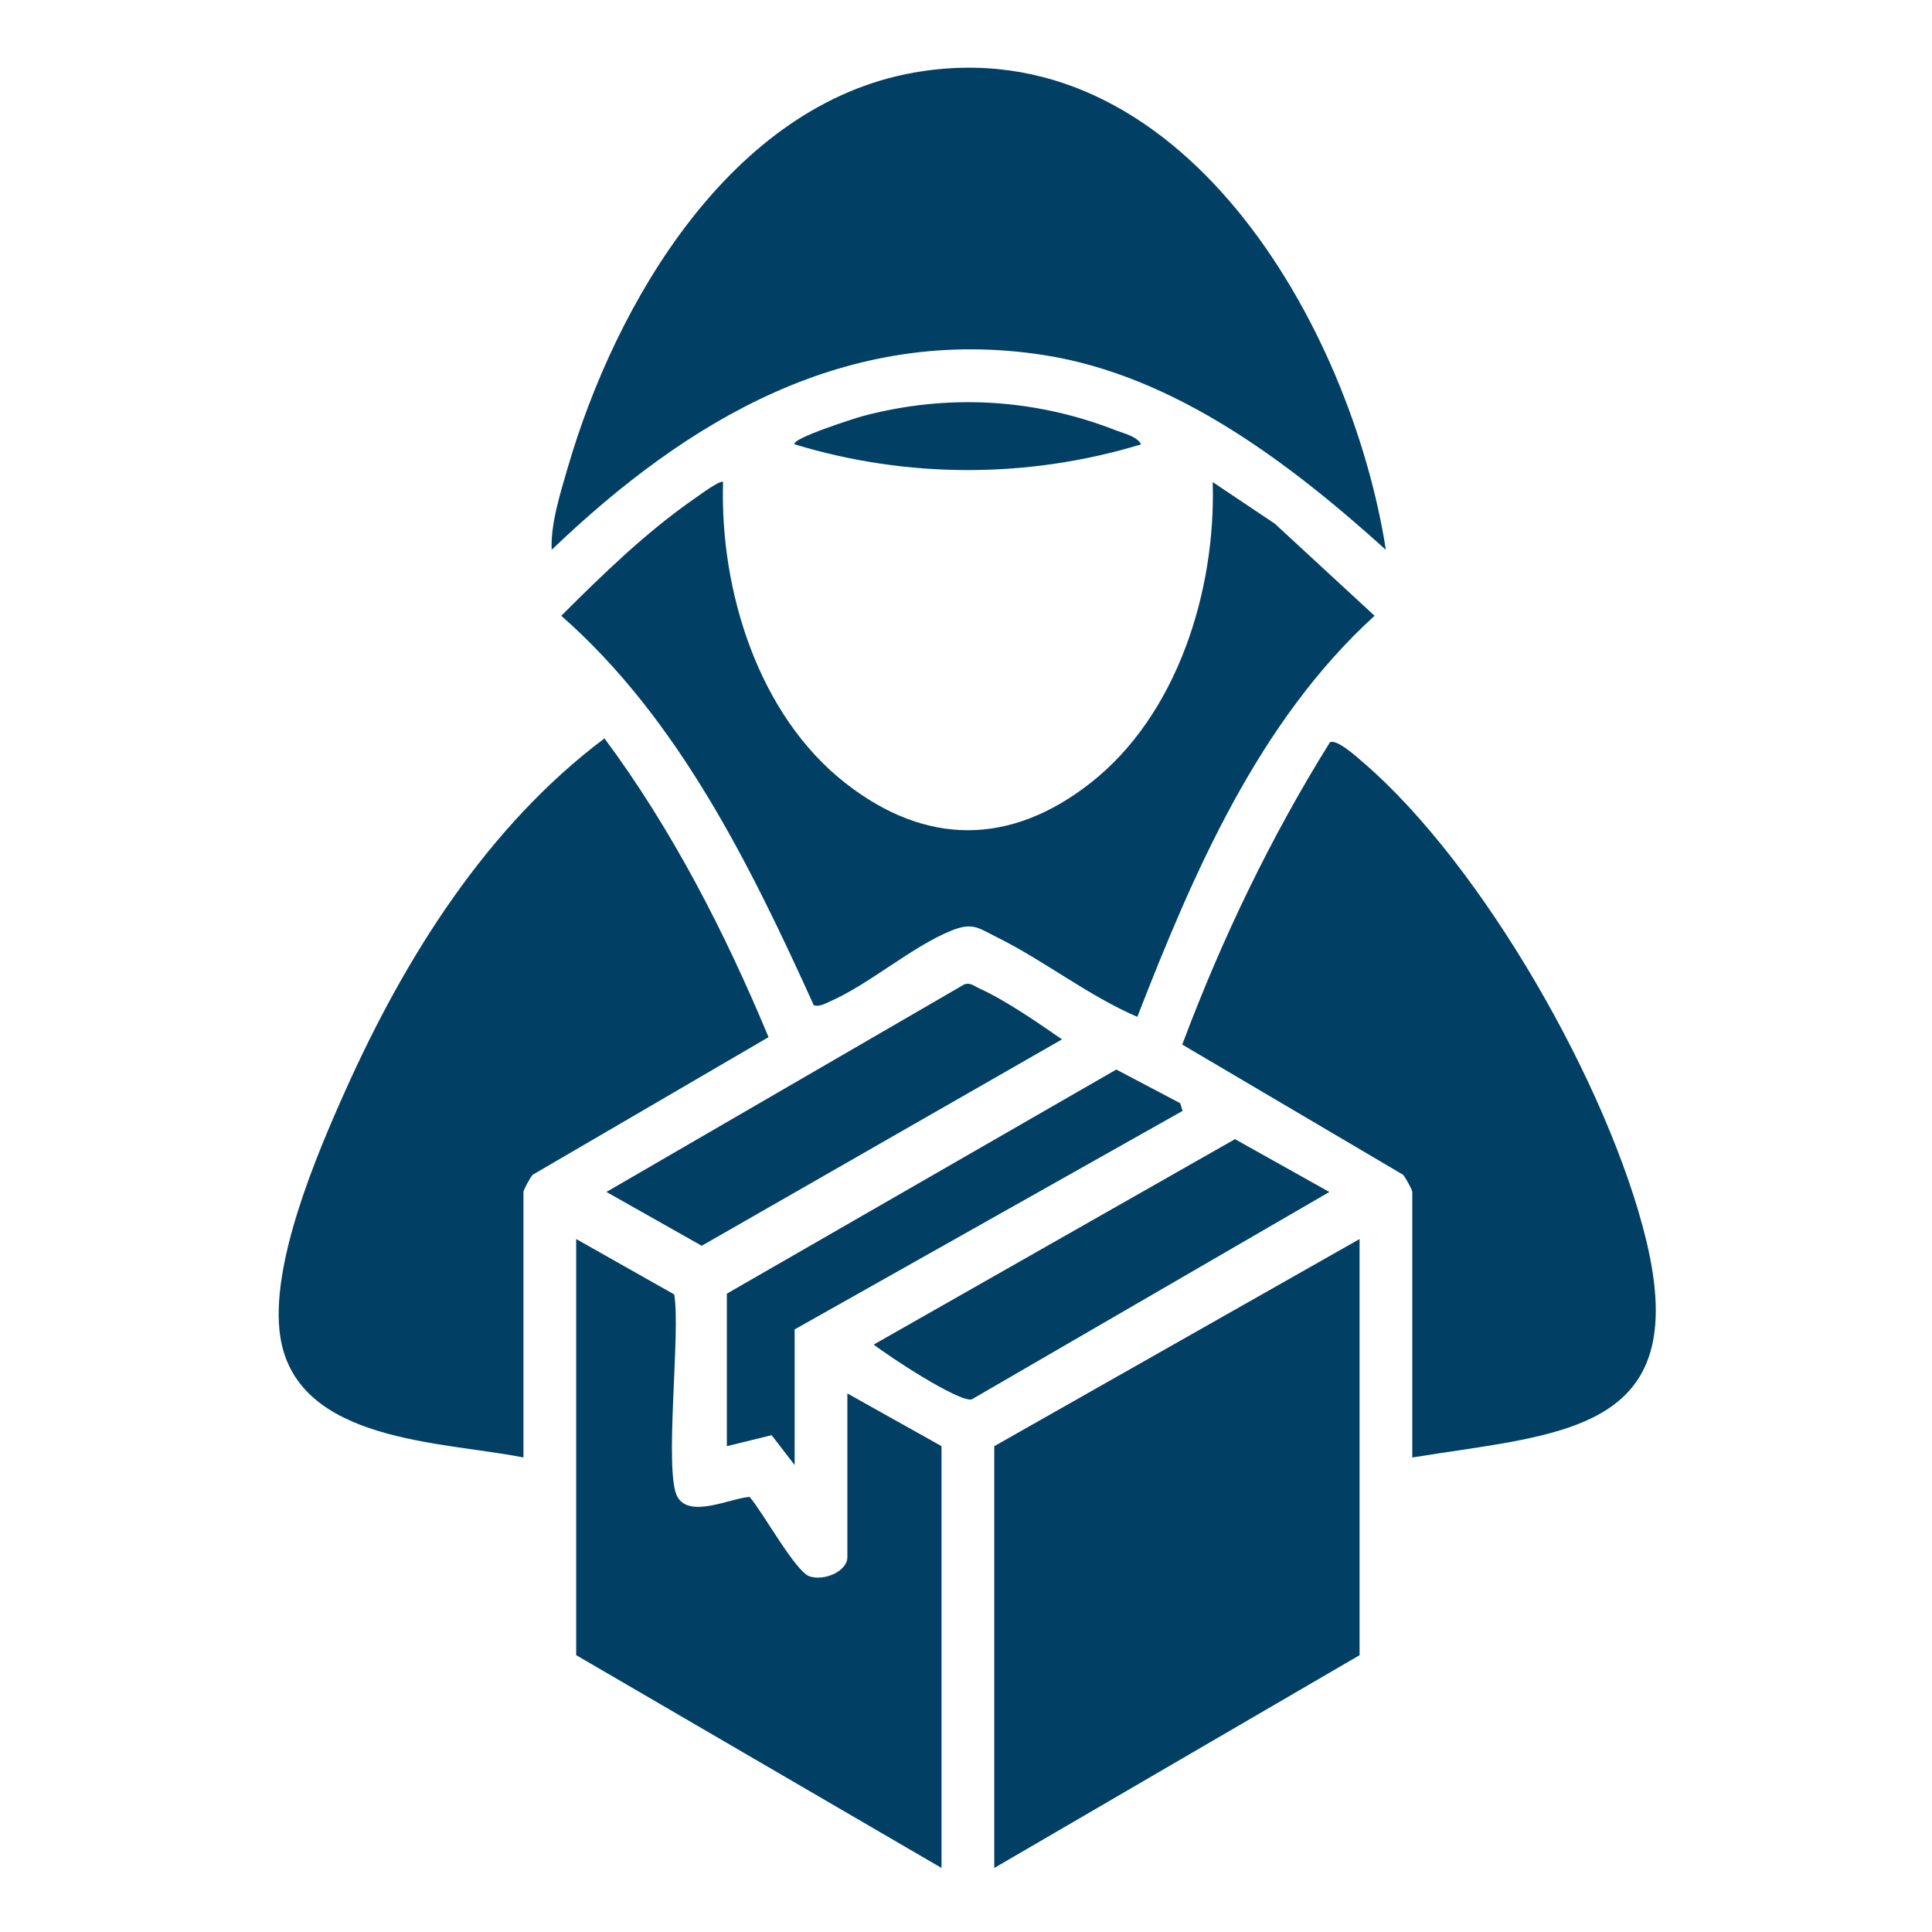
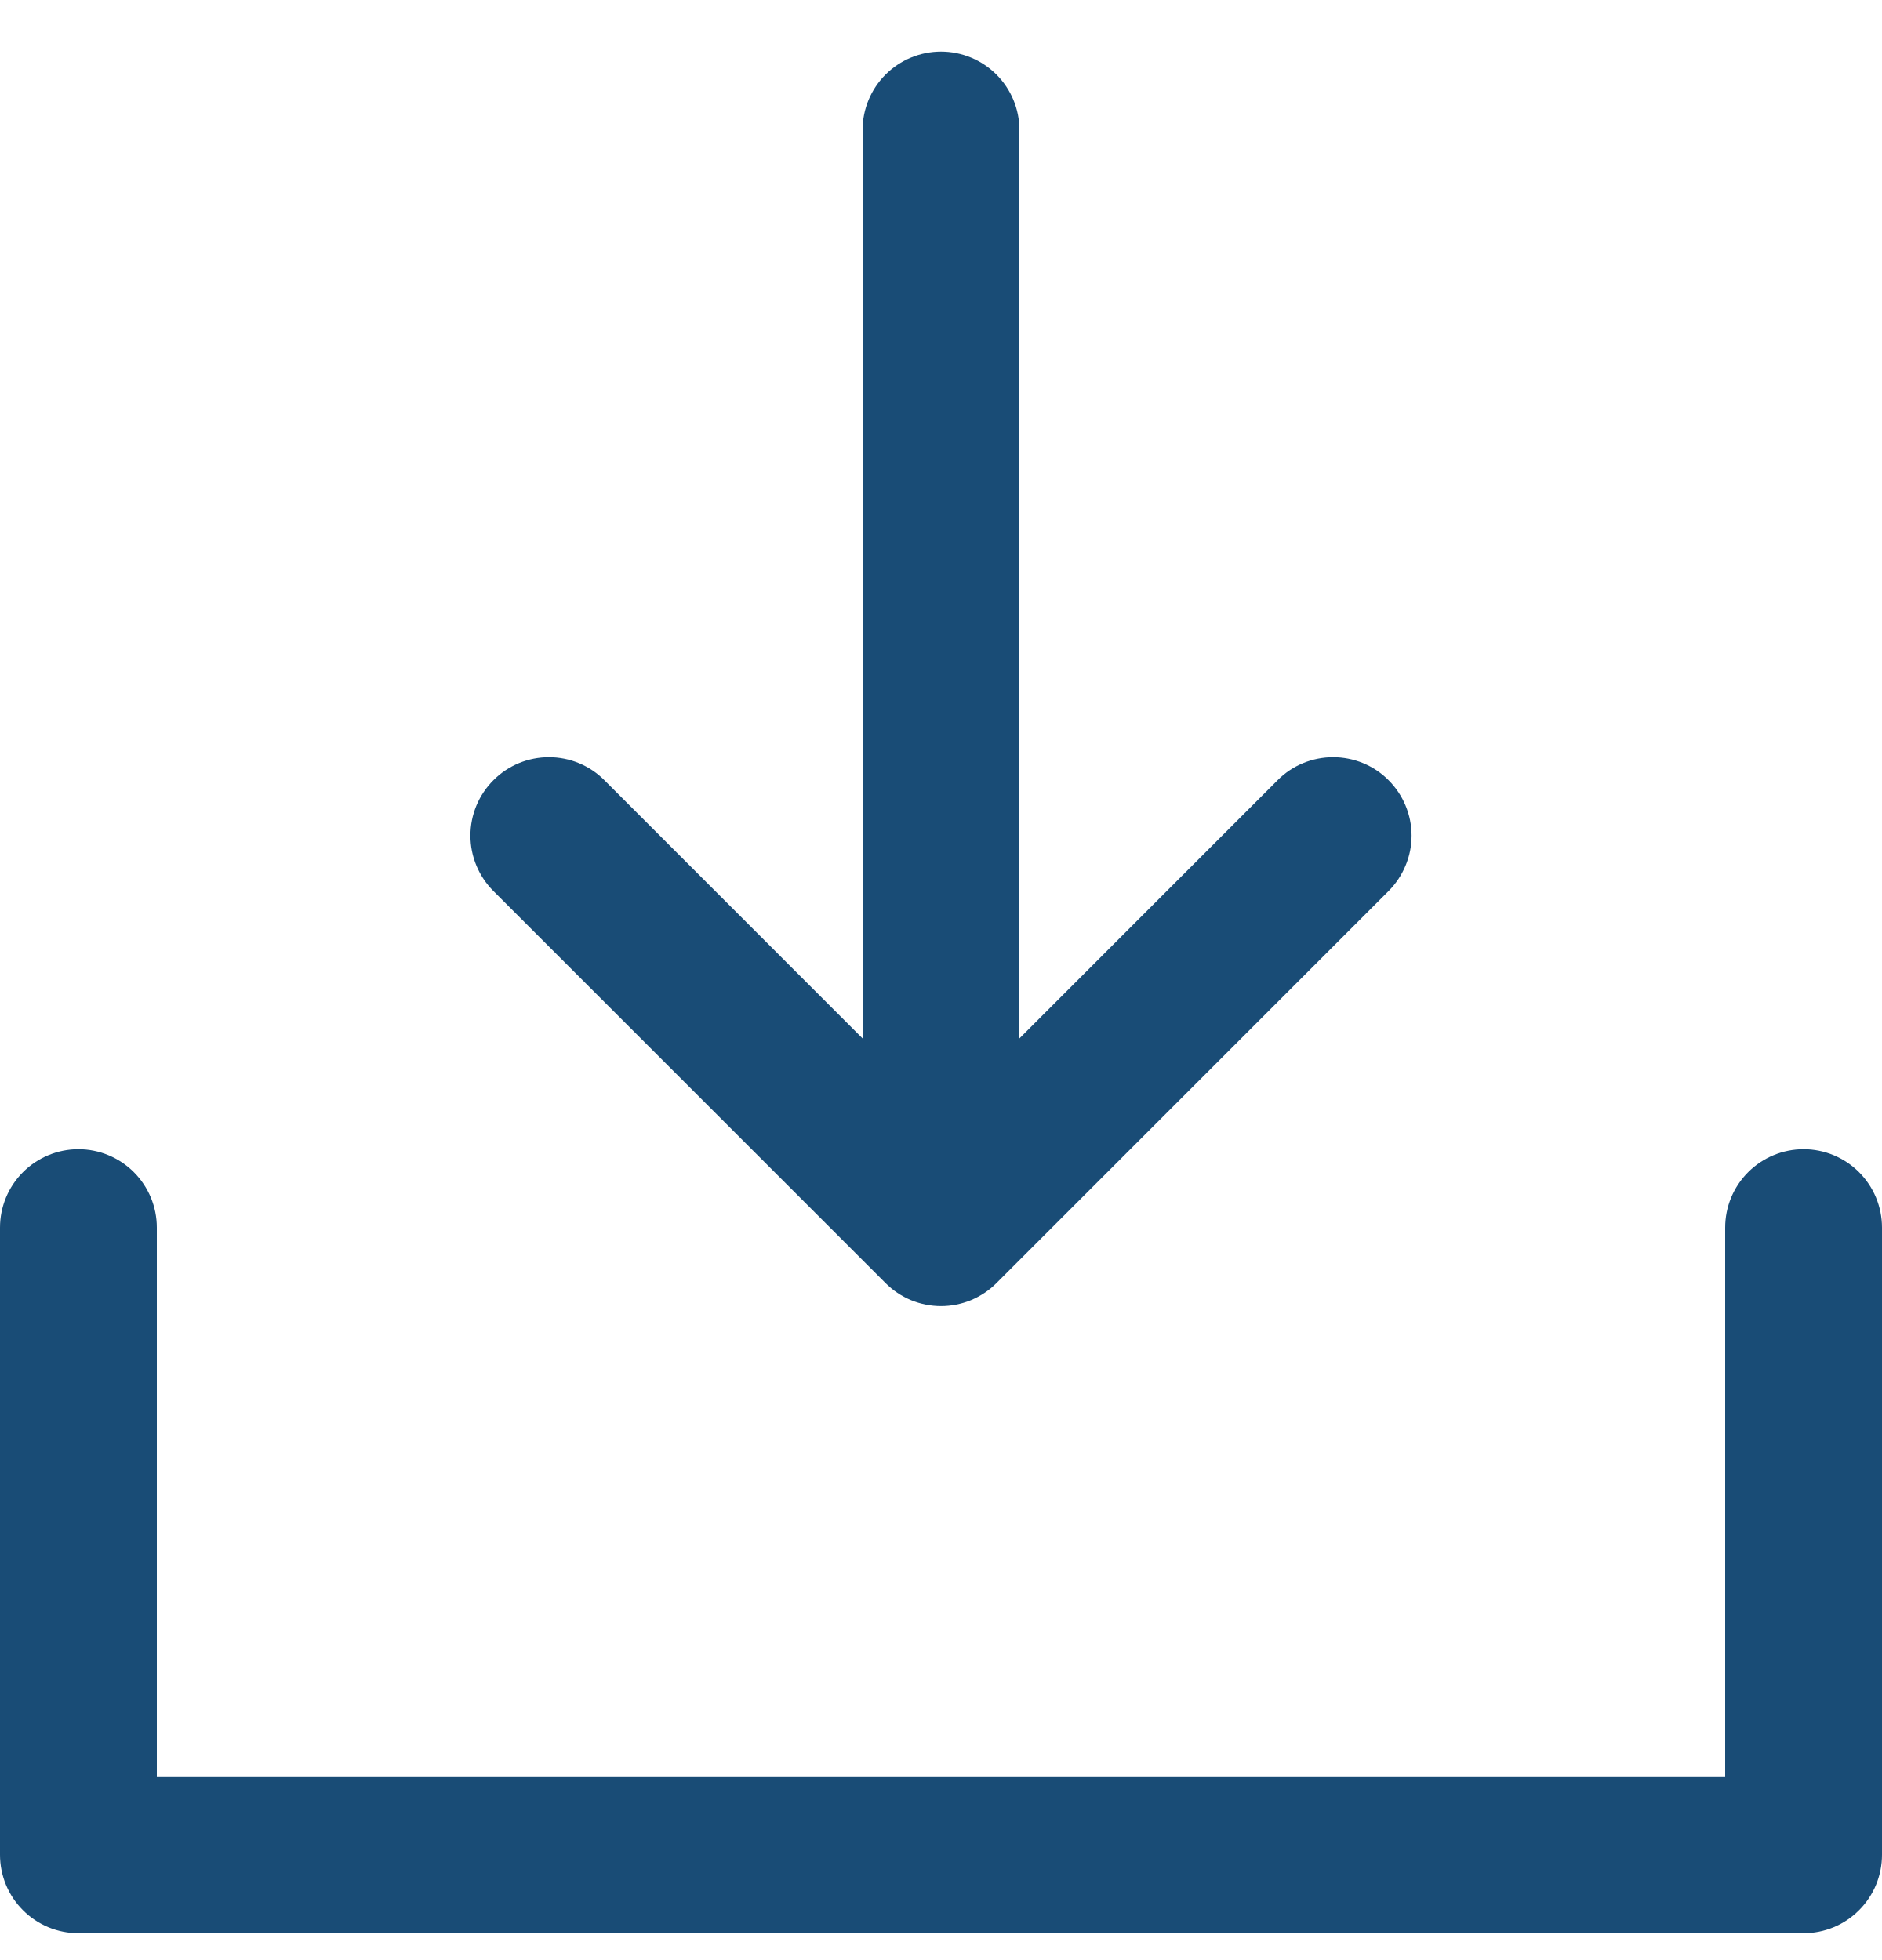
- <svg xmlns="http://www.w3.org/2000/svg" id="Calque_1" data-name="Calque 1" viewBox="0 0 590 590">
-   <defs>
-     <style>
-       .cls-1 {
-         fill: #014064;
-       }
-     </style>
-   </defs>
-   <path class="cls-1" d="M423.22,167.91c-29.19-26.37-64.37-53.24-104.41-59.47-60.01-9.34-108.78,19.64-150.33,59.46-.4-7.71,2.63-17.29,4.88-25.03,14.6-50.21,49.82-110.91,105.85-120.72,81.45-14.26,133.38,77.65,144.01,145.75Z" />
-   <path class="cls-1" d="M159.86,445.09c-24.79-4.94-69.13-4.5-74.24-36.74-3.44-21.66,10.99-55.57,19.98-75.59,18.18-40.49,43.17-80.39,79-107.27,20.7,27.88,36.79,59.28,50.1,91.24l-72.05,42.04c-.72.85-2.8,4.55-2.8,5.25v81.08Z" />
-   <path class="cls-1" d="M431.29,445.09v-81.08c0-.7-2.08-4.4-2.8-5.25l-67.45-39.76c12.04-32.15,26.93-63.19,45.08-92.29,2.04-1.19,8.29,4.5,10.23,6.17,36.56,31.47,75.08,99.13,86.39,145.93,14.25,58.98-26.14,58.92-71.45,66.28Z" />
-   <polygon class="cls-1" points="415.19 378.38 415.19 505.47 303.63 570.45 303.63 441.64 415.19 378.38" />
-   <path class="cls-1" d="M220.81,147.22c-1.01,33.07,10.72,71.12,37.42,91.97,24.48,19.12,50.21,19.13,74.69,0,26.7-20.86,38.42-58.91,37.42-91.97l18.94,12.68,30.49,28.15c-35.49,32.32-55.32,78.48-72.45,122.48-14.87-6.38-28.59-17.27-42.92-24.34-5.66-2.79-7.28-4.64-13.88-1.99-11.84,4.75-25.21,16.47-37.03,21.61-1.59.69-3.11,1.69-4.96,1.2-19.41-42.76-41.36-87.56-77.13-118.96,12.83-12.81,26.06-25.68,41.02-36.02,1.22-.84,7.67-5.65,8.41-4.81Z" />
-   <path class="cls-1" d="M175.96,378.38l29.92,16.91c2.09,11.07-3.27,54.7,1.06,61.94,3.87,6.47,16.1.3,21.97-.1,3.87,4.34,13.99,22.8,18.28,24.25,4.53,1.53,11.58-1.56,11.58-5.82v-50.03l28.75,16.1v128.81l-111.56-64.98v-127.09Z" />
-   <polygon class="cls-1" points="221.97 395.06 340.9 326.62 360.42 336.9 361.13 339.26 242.67 405.98 242.67 447.39 235.64 438.28 221.97 441.64 221.97 395.06" />
-   <path class="cls-1" d="M266.83,410.6l110.31-62.72,28.82,16.13-109.23,63.35c-4.06.83-25.37-13.18-29.91-16.76Z" />
-   <path class="cls-1" d="M324.32,317.41l-110.03,63.03-29.1-16.44,109.23-63.35c1.85-.74,3.14.51,4.64,1.19,8.13,3.7,17.82,10.43,25.27,15.57Z" />
-   <path class="cls-1" d="M348.48,135.7c-34.48,10.47-71.3,10.48-105.8,0-1.35-1.73,18.87-8.12,20.7-8.61,25.91-6.9,52.41-5.43,77.33,4.31,2.51.98,6.45,1.81,7.77,4.29Z" />
+ <svg xmlns="http://www.w3.org/2000/svg" width="24" height="25" viewBox="0 0 24 25" fill="none">
+   <path d="M24 15.658V23.658C24 23.923 23.895 24.178 23.707 24.365C23.52 24.553 23.265 24.658 23 24.658H1C0.735 24.658 0.48 24.553 0.293 24.365C0.105 24.178 0 23.923 0 23.658V15.658C0 15.393 0.105 15.139 0.293 14.951C0.48 14.764 0.735 14.658 1 14.658C1.265 14.658 1.52 14.764 1.707 14.951C1.895 15.139 2 15.393 2 15.658V22.658H22V15.658C22 15.393 22.105 15.139 22.293 14.951C22.48 14.764 22.735 14.658 23 14.658C23.265 14.658 23.52 14.764 23.707 14.951C23.895 15.139 24 15.393 24 15.658ZM11.293 16.366C11.385 16.459 11.496 16.532 11.617 16.583C11.739 16.633 11.869 16.659 12 16.659C12.131 16.659 12.261 16.633 12.383 16.583C12.504 16.532 12.615 16.459 12.707 16.366L17.707 11.366C17.8 11.273 17.874 11.162 17.924 11.041C17.975 10.92 18.001 10.79 18.001 10.658C18.001 10.527 17.975 10.397 17.924 10.275C17.874 10.154 17.8 10.044 17.707 9.951C17.615 9.858 17.504 9.784 17.383 9.734C17.262 9.684 17.131 9.658 17 9.658C16.869 9.658 16.738 9.684 16.617 9.734C16.496 9.784 16.385 9.858 16.293 9.951L13 13.245V1.658C13 1.393 12.895 1.139 12.707 0.951C12.52 0.764 12.265 0.658 12 0.658C11.735 0.658 11.48 0.764 11.293 0.951C11.105 1.139 11 1.393 11 1.658V13.245L7.707 9.951C7.52 9.763 7.265 9.658 7 9.658C6.735 9.658 6.48 9.763 6.293 9.951C6.105 10.138 5.999 10.393 5.999 10.658C5.999 10.924 6.105 11.178 6.293 11.366L11.293 16.366Z" fill="#194C76" />
</svg>
